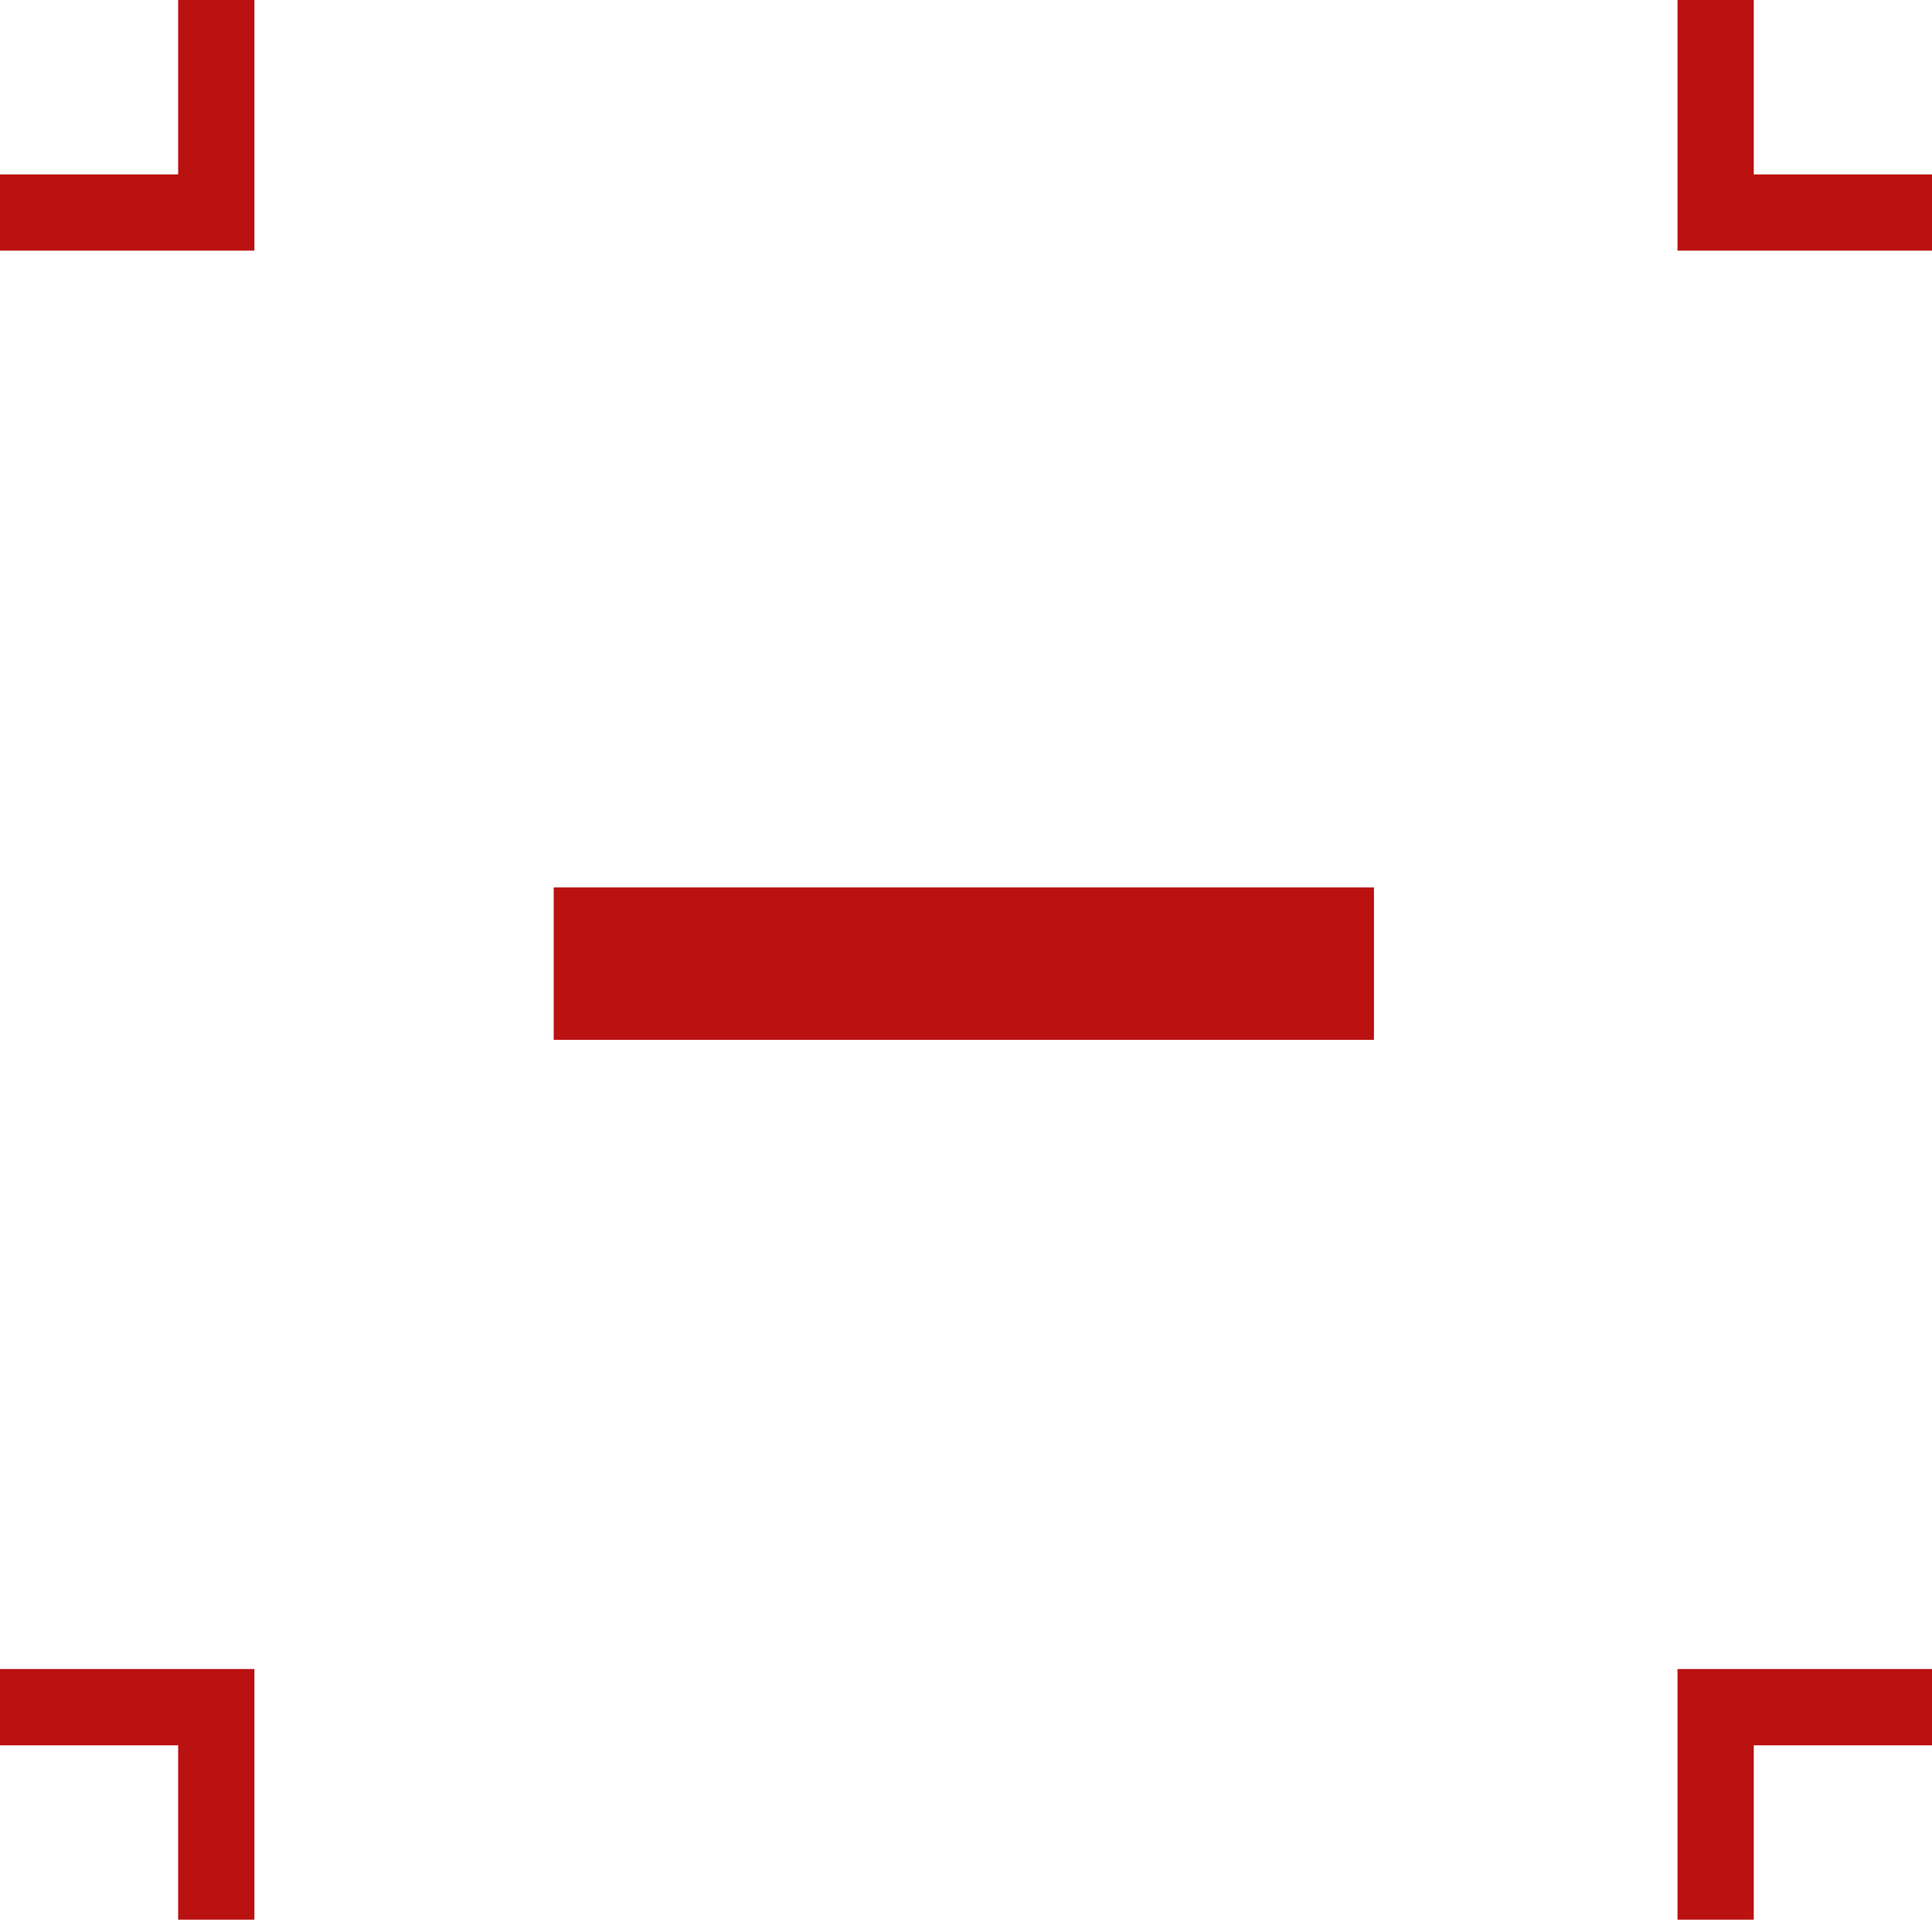
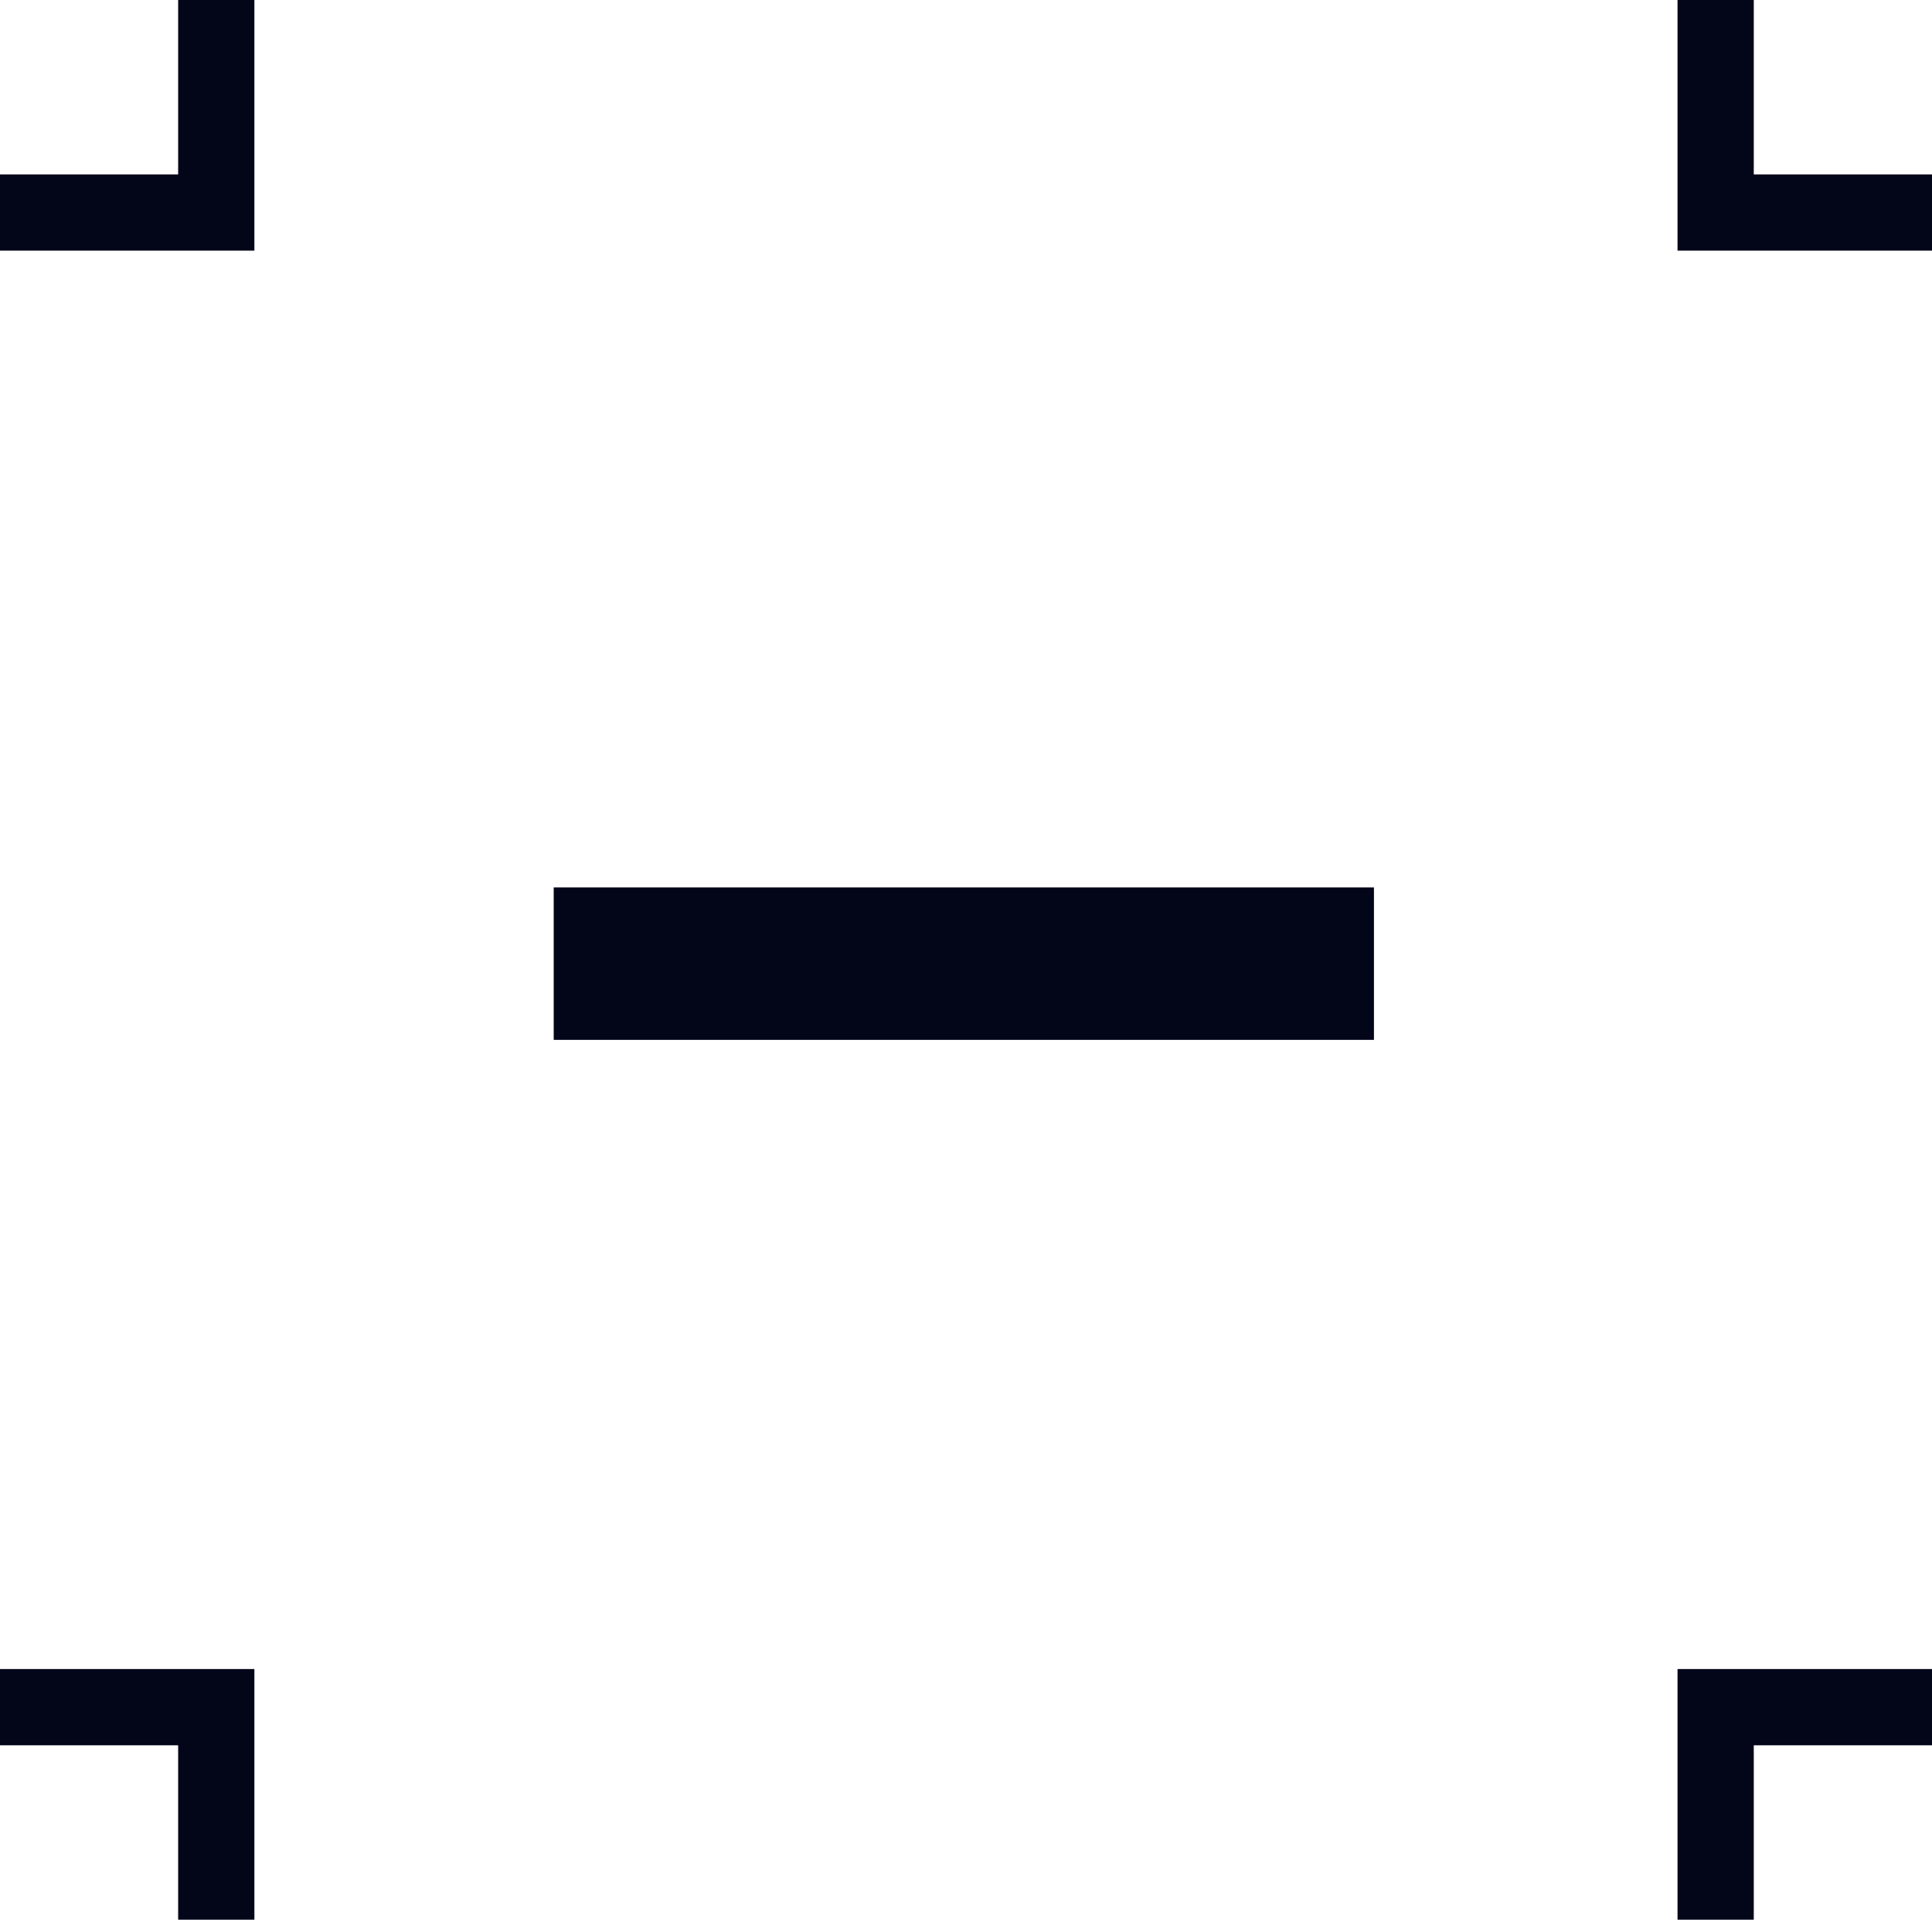
<svg xmlns="http://www.w3.org/2000/svg" width="25.339" height="25.183" viewBox="0 0 25.339 25.183">
  <g id="Group_4462" data-name="Group 4462" transform="translate(0)">
    <g id="Group_4199" data-name="Group 4199">
      <g id="Group_4187" data-name="Group 4187" transform="translate(0 22.395)">
-         <path id="Path_12074" data-name="Path 12074" d="M-10913.81,2705.077v-2.788h-2.837" transform="translate(10916.646 -2702.289)" fill="none" stroke="#ba1111" stroke-width="1" />
-         <path id="Path_12075" data-name="Path 12075" d="M-10916.645,2705.077v-2.788h2.838" transform="translate(10939.146 -2702.289)" fill="none" stroke="#ba1111" stroke-width="1" />
+         <path id="Path_12074" data-name="Path 12074" d="M-10913.81,2705.077v-2.788h-2.837" transform="translate(10916.646 -2702.289)" fill="none" stroke="#030519" stroke-width="1" />
+         <path id="Path_12075" data-name="Path 12075" d="M-10916.645,2705.077v-2.788h2.838" transform="translate(10939.146 -2702.289)" fill="none" stroke="#030519" stroke-width="1" />
      </g>
      <g id="Group_4188" data-name="Group 4188" transform="translate(0)">
-         <path id="Path_12074-2" data-name="Path 12074" d="M-10913.81,2702.289v2.788h-2.837" transform="translate(10916.646 -2702.289)" fill="none" stroke="#ba1111" stroke-width="1" />
-         <path id="Path_12075-2" data-name="Path 12075" d="M-10916.645,2702.289v2.788h2.838" transform="translate(10939.146 -2702.289)" fill="none" stroke="#ba1111" stroke-width="1" />
+         <path id="Path_12074-2" data-name="Path 12074" d="M-10913.81,2702.289v2.788h-2.837" transform="translate(10916.646 -2702.289)" fill="none" stroke="#030519" stroke-width="1" />
+         <path id="Path_12075-2" data-name="Path 12075" d="M-10916.645,2702.289v2.788h2.838" transform="translate(10939.146 -2702.289)" fill="none" stroke="#030519" stroke-width="1" />
      </g>
    </g>
    <g id="Group_4460" data-name="Group 4460" transform="translate(7.262 12.641)">
-       <line id="Line_514" data-name="Line 514" y2="10.758" transform="translate(10.758 0) rotate(90)" fill="none" stroke="#ba1111" stroke-width="2" />
+       <line id="Line_514" data-name="Line 514" y2="10.758" transform="translate(10.758 0) rotate(90)" fill="none" stroke="#030519" stroke-width="2" />
    </g>
  </g>
</svg>
